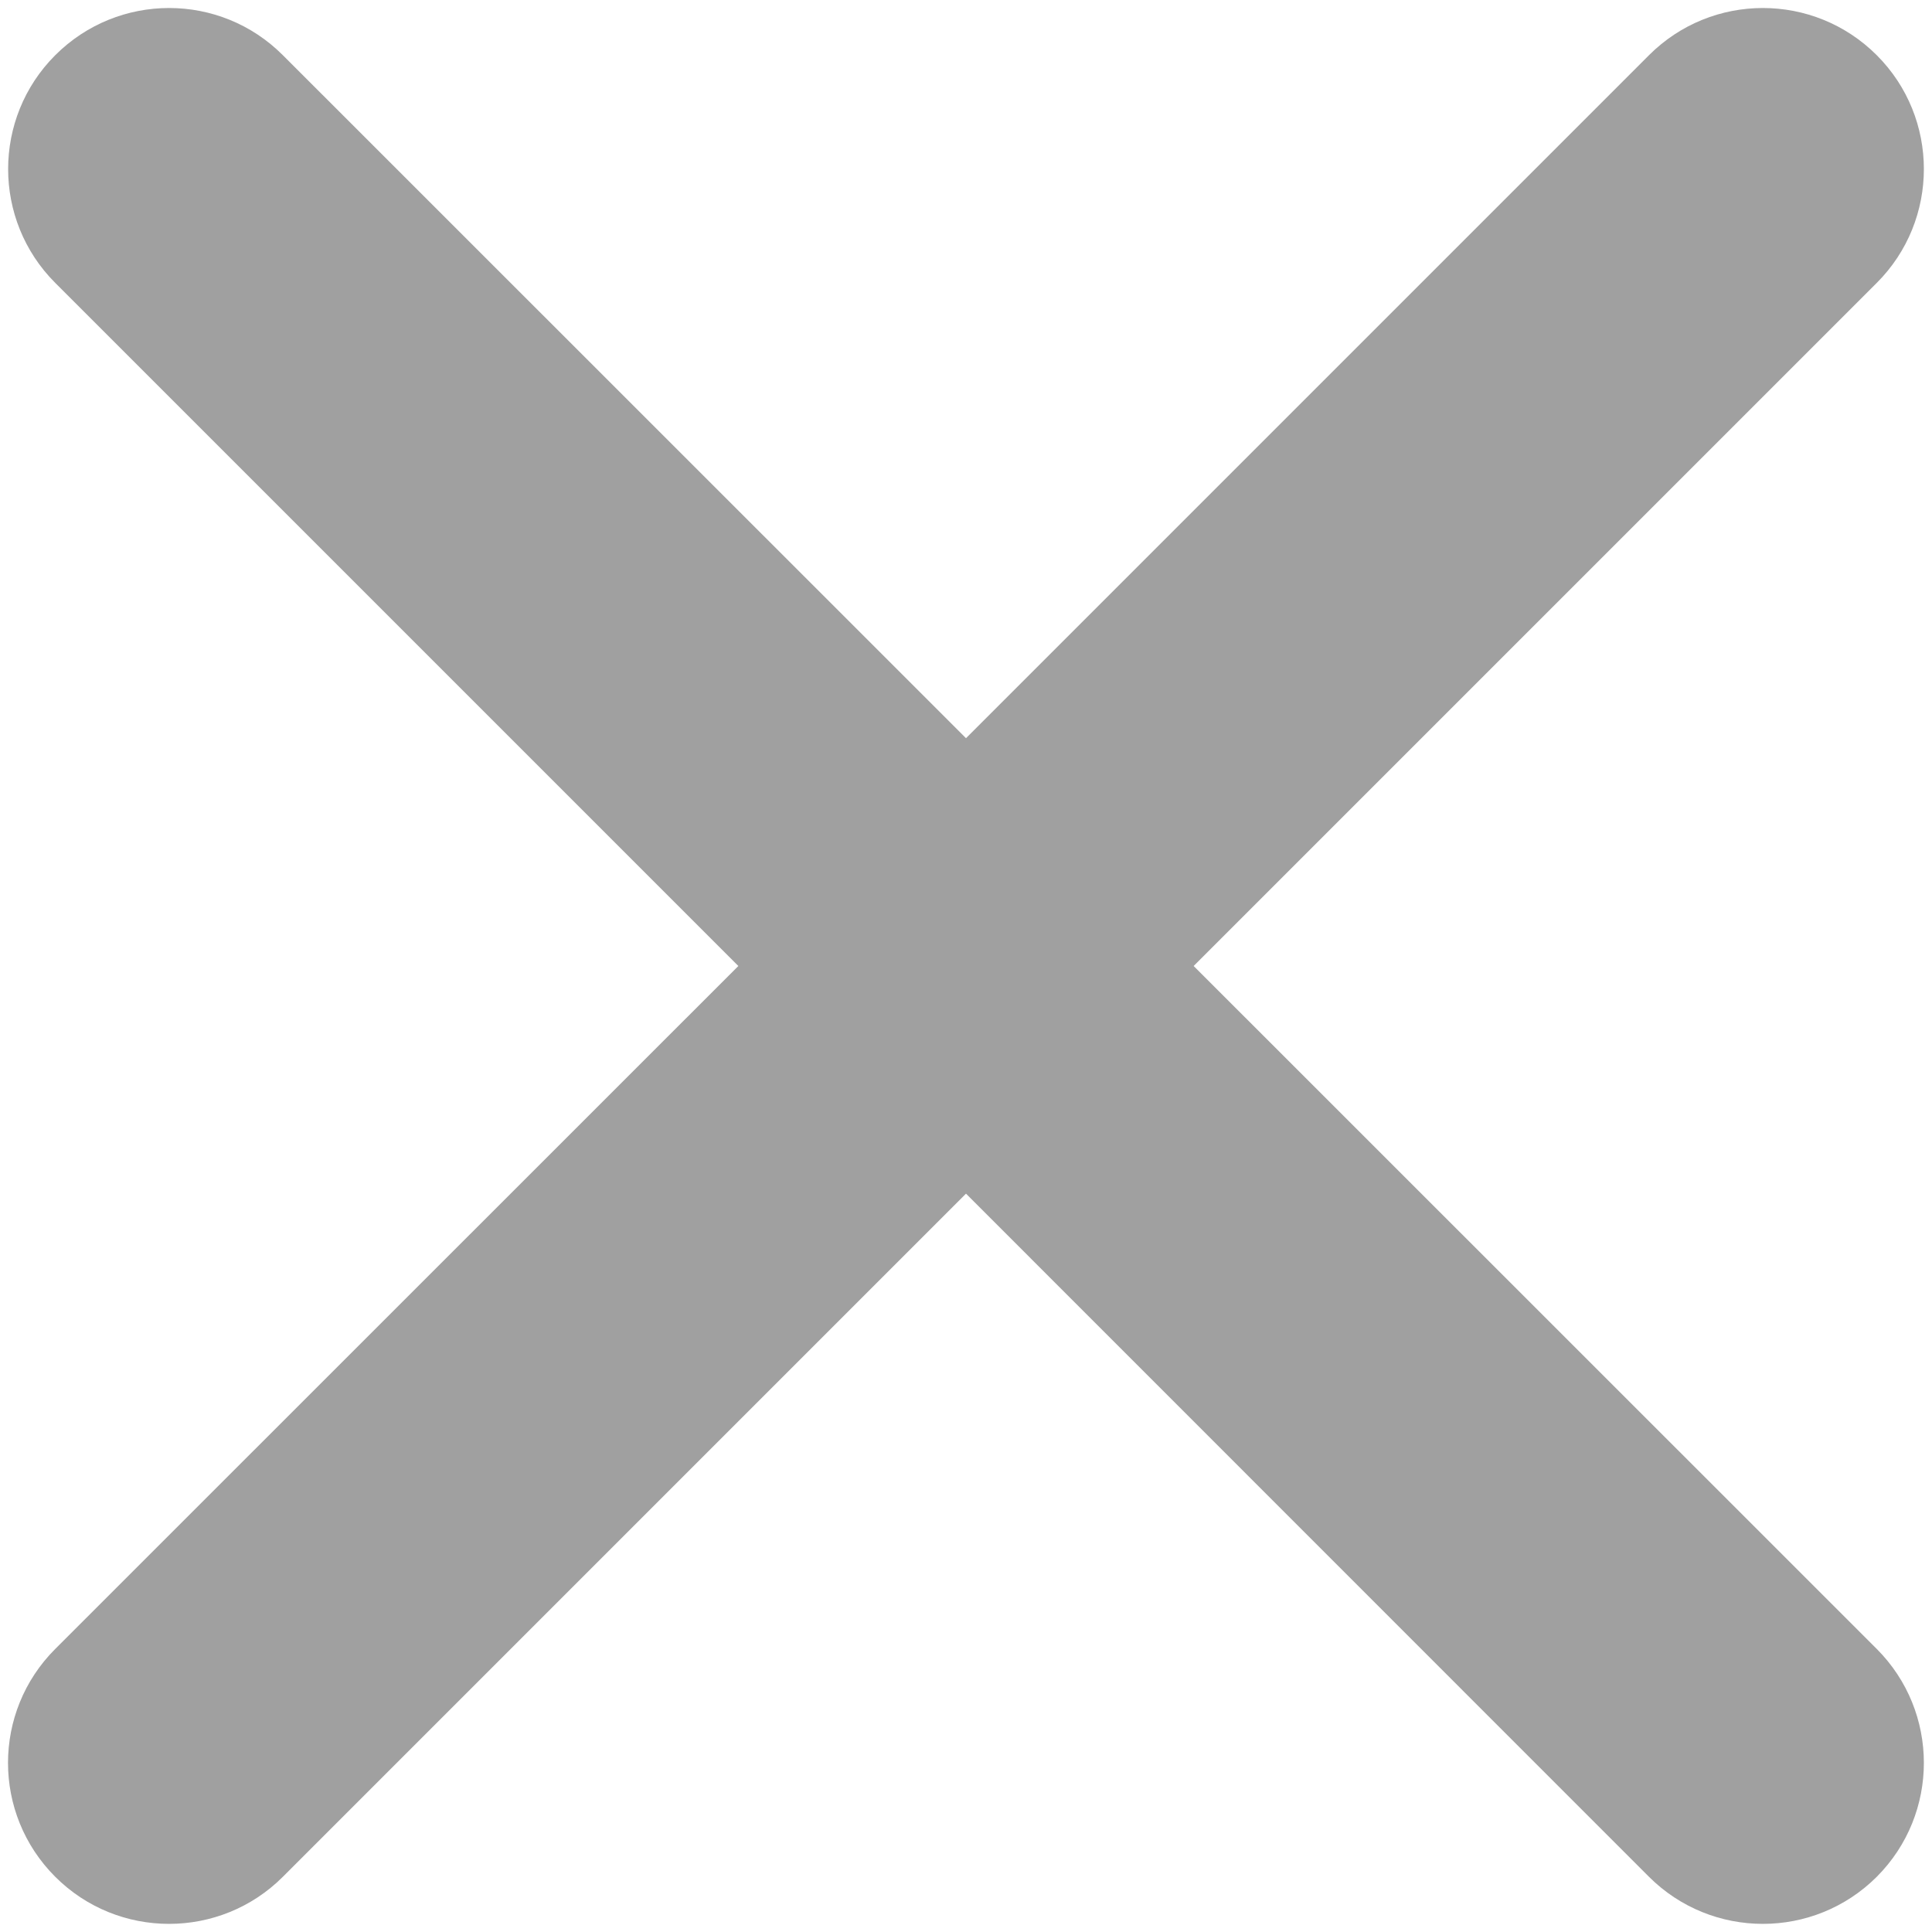
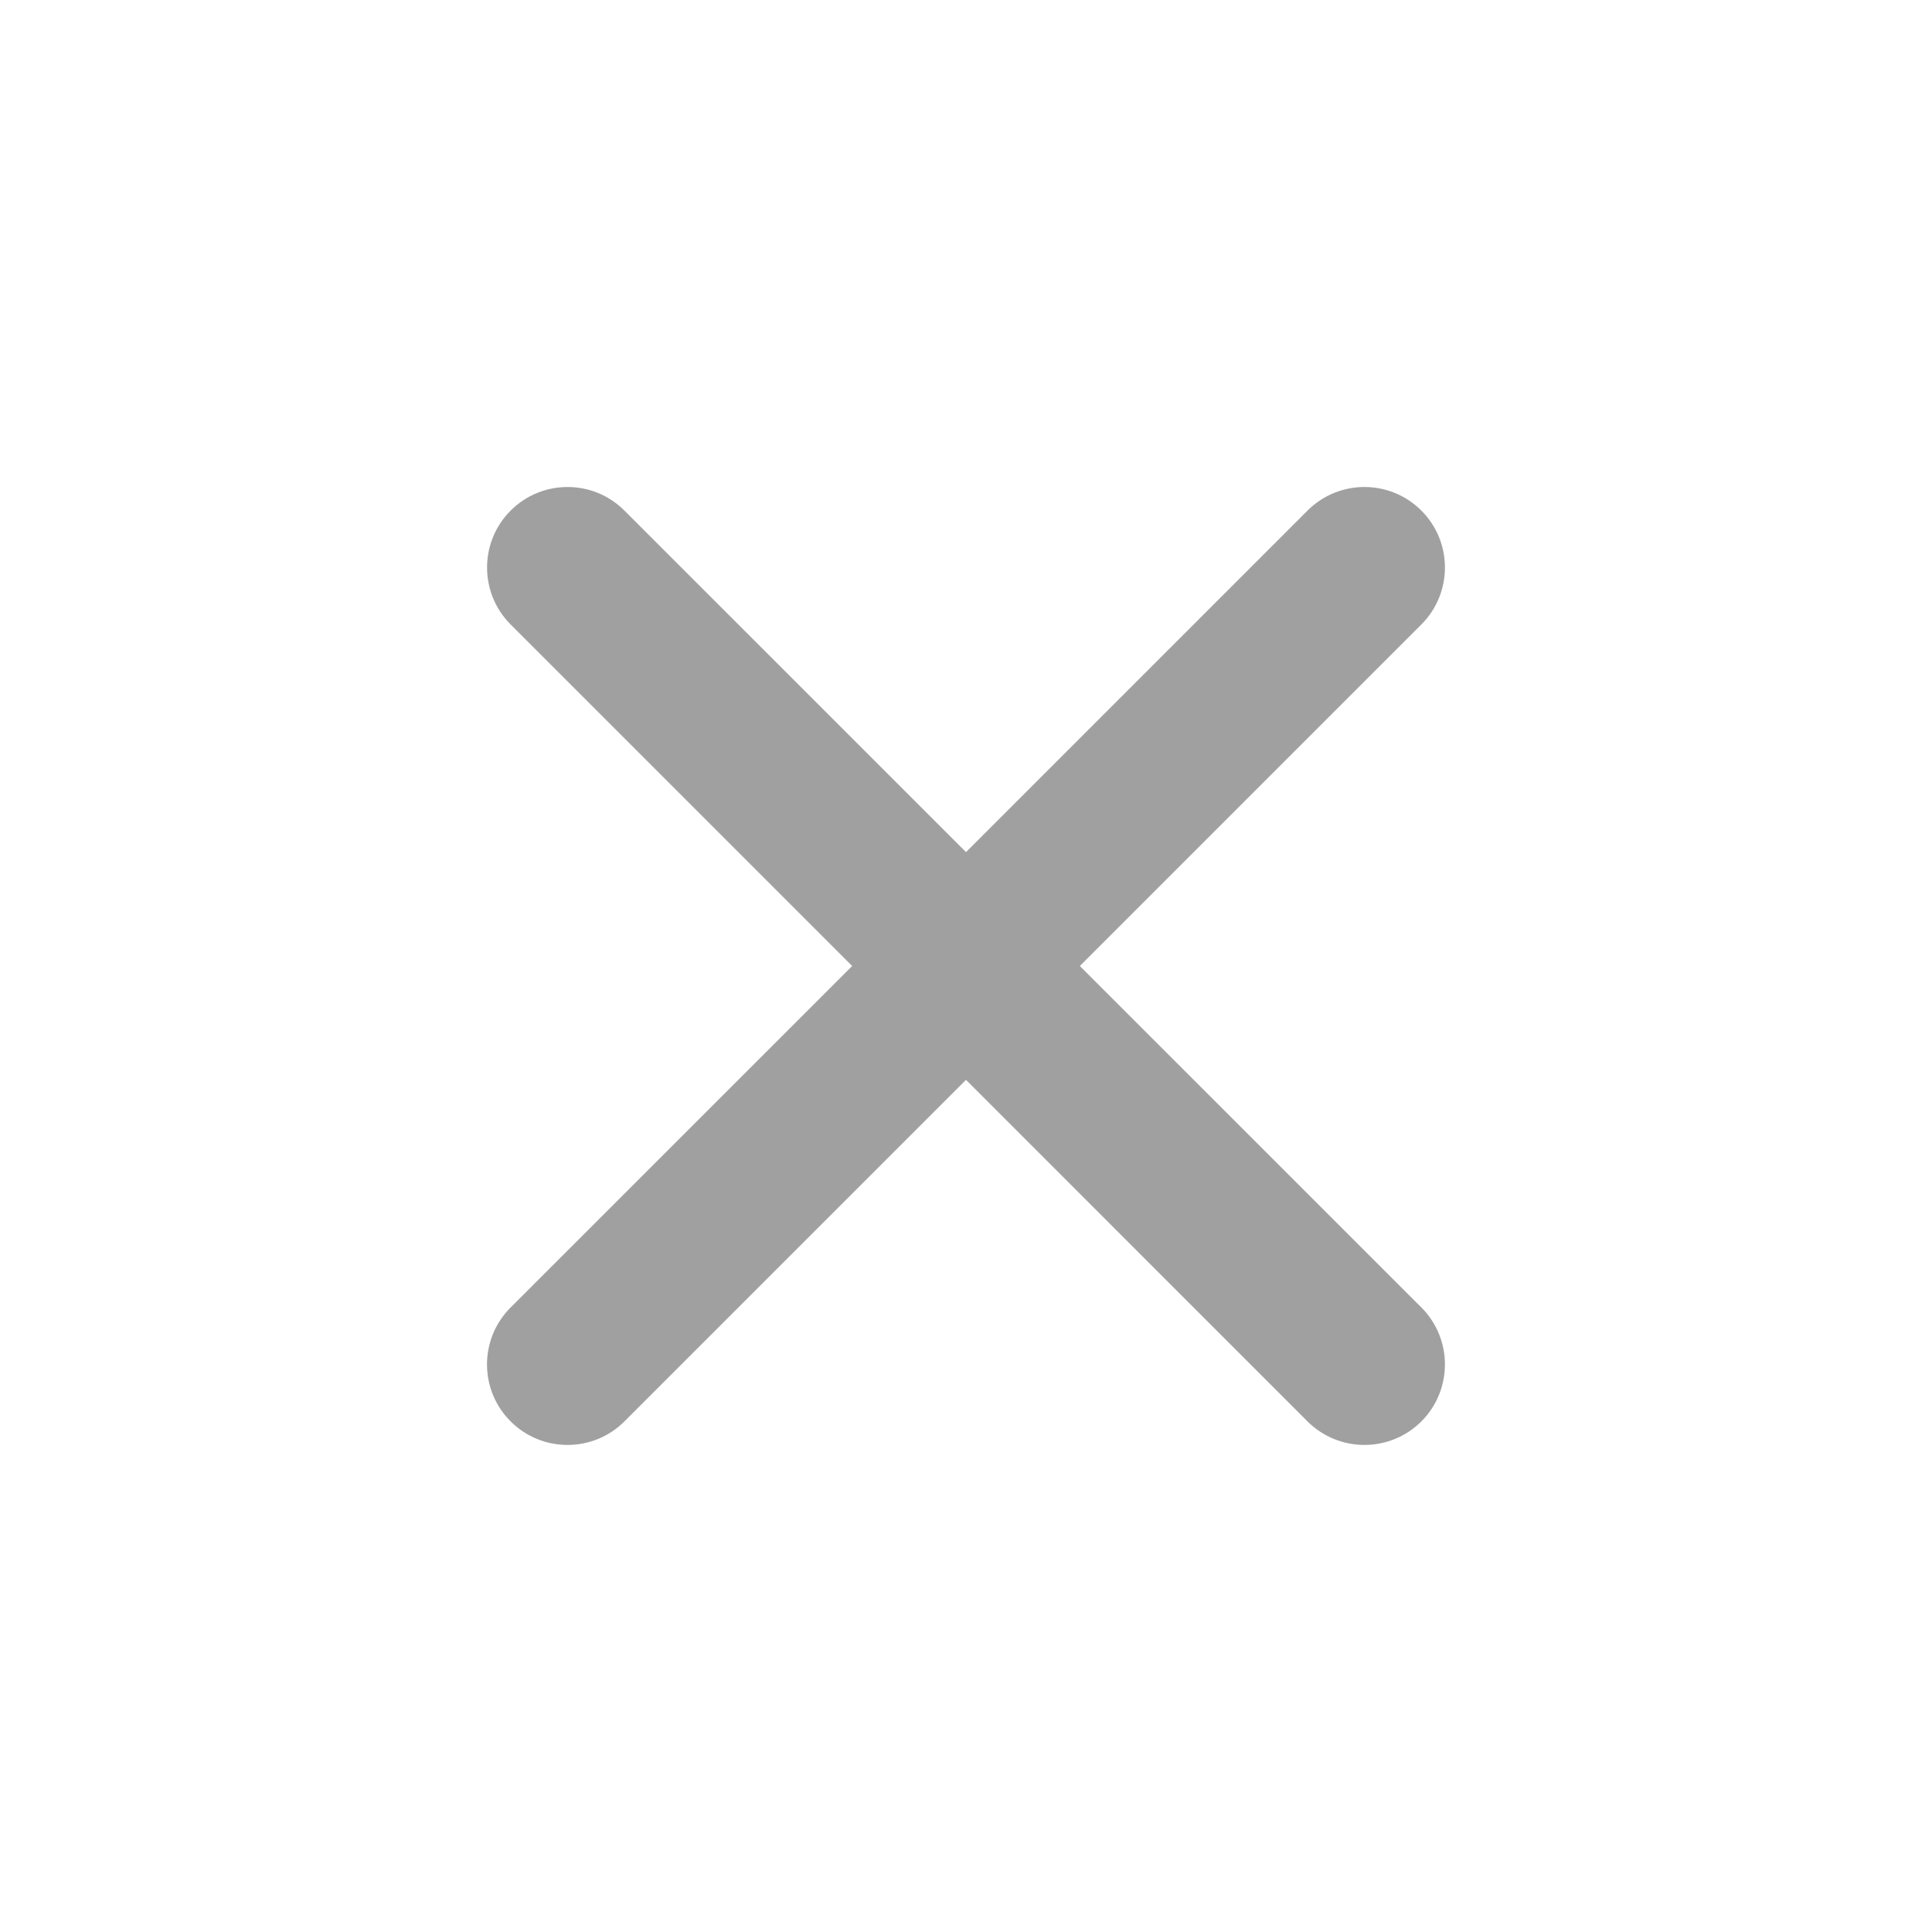
- <svg xmlns="http://www.w3.org/2000/svg" width="12" height="12" viewBox="0 0 12 12" fill="none">
-   <path fill-rule="evenodd" clip-rule="evenodd" d="M11.657 0.343C11.266 -0.048 10.633 -0.048 10.242 0.343L6 4.585L1.757 0.343C1.367 -0.048 0.734 -0.048 0.343 0.343C-0.047 0.733 -0.047 1.367 0.343 1.757L4.586 6L0.343 10.242C-0.048 10.633 -0.048 11.266 0.343 11.657C0.733 12.047 1.367 12.047 1.757 11.657L6 7.414L10.242 11.657C10.633 12.047 11.266 12.047 11.657 11.657C12.047 11.266 12.047 10.633 11.657 10.242L7.414 6L11.657 1.757C12.047 1.367 12.047 0.733 11.657 0.343Z" fill="#A0A0A0" />
+ <svg xmlns="http://www.w3.org/2000/svg" width="24" height="24" viewBox="0 0 24 24" fill="none">
+   <path fill-rule="evenodd" clip-rule="evenodd" d="M17.657 6.343C17.266 5.952 16.633 5.952 16.242 6.343L12 10.585L7.757 6.343C7.367 5.952 6.734 5.952 6.343 6.343C5.953 6.733 5.953 7.367 6.343 7.757L10.586 12L6.343 16.242C5.952 16.633 5.952 17.266 6.343 17.657C6.733 18.047 7.367 18.047 7.757 17.657L12 13.414L16.242 17.657C16.633 18.047 17.266 18.047 17.657 17.657C18.047 17.266 18.047 16.633 17.657 16.242L13.414 12L17.657 7.757C18.047 7.367 18.047 6.733 17.657 6.343Z" fill="#A0A0A0" />
</svg>
